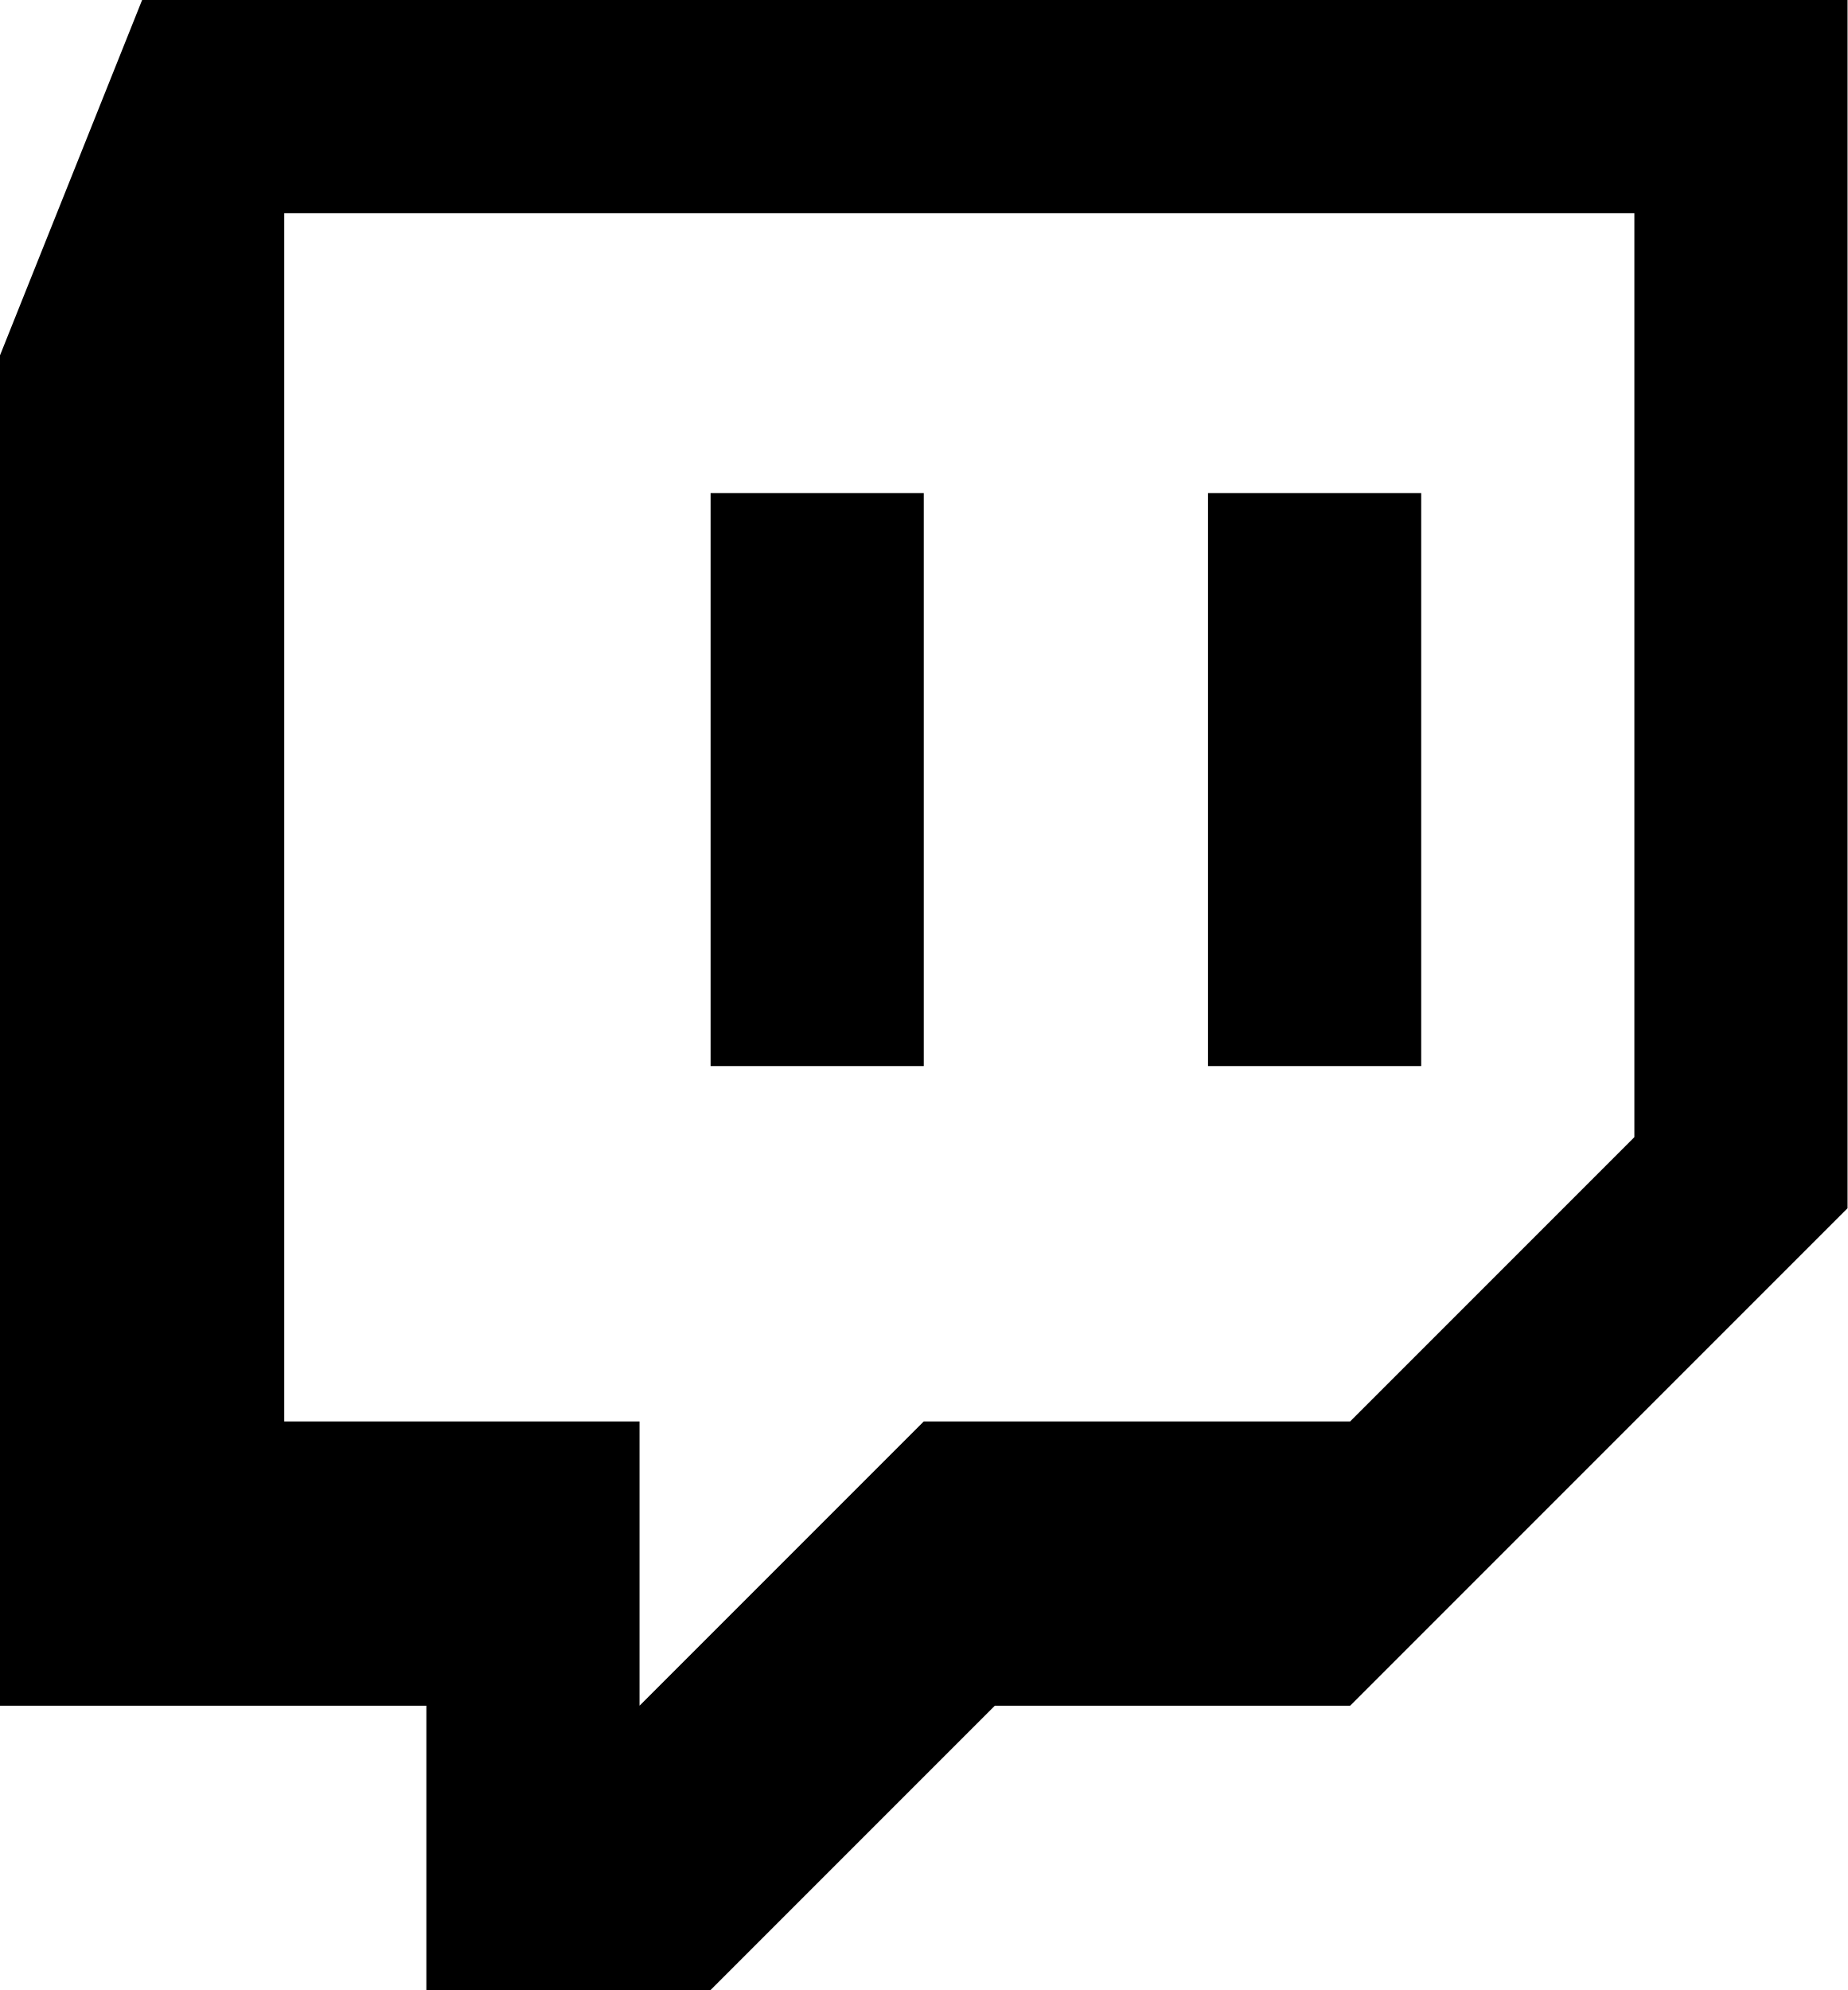
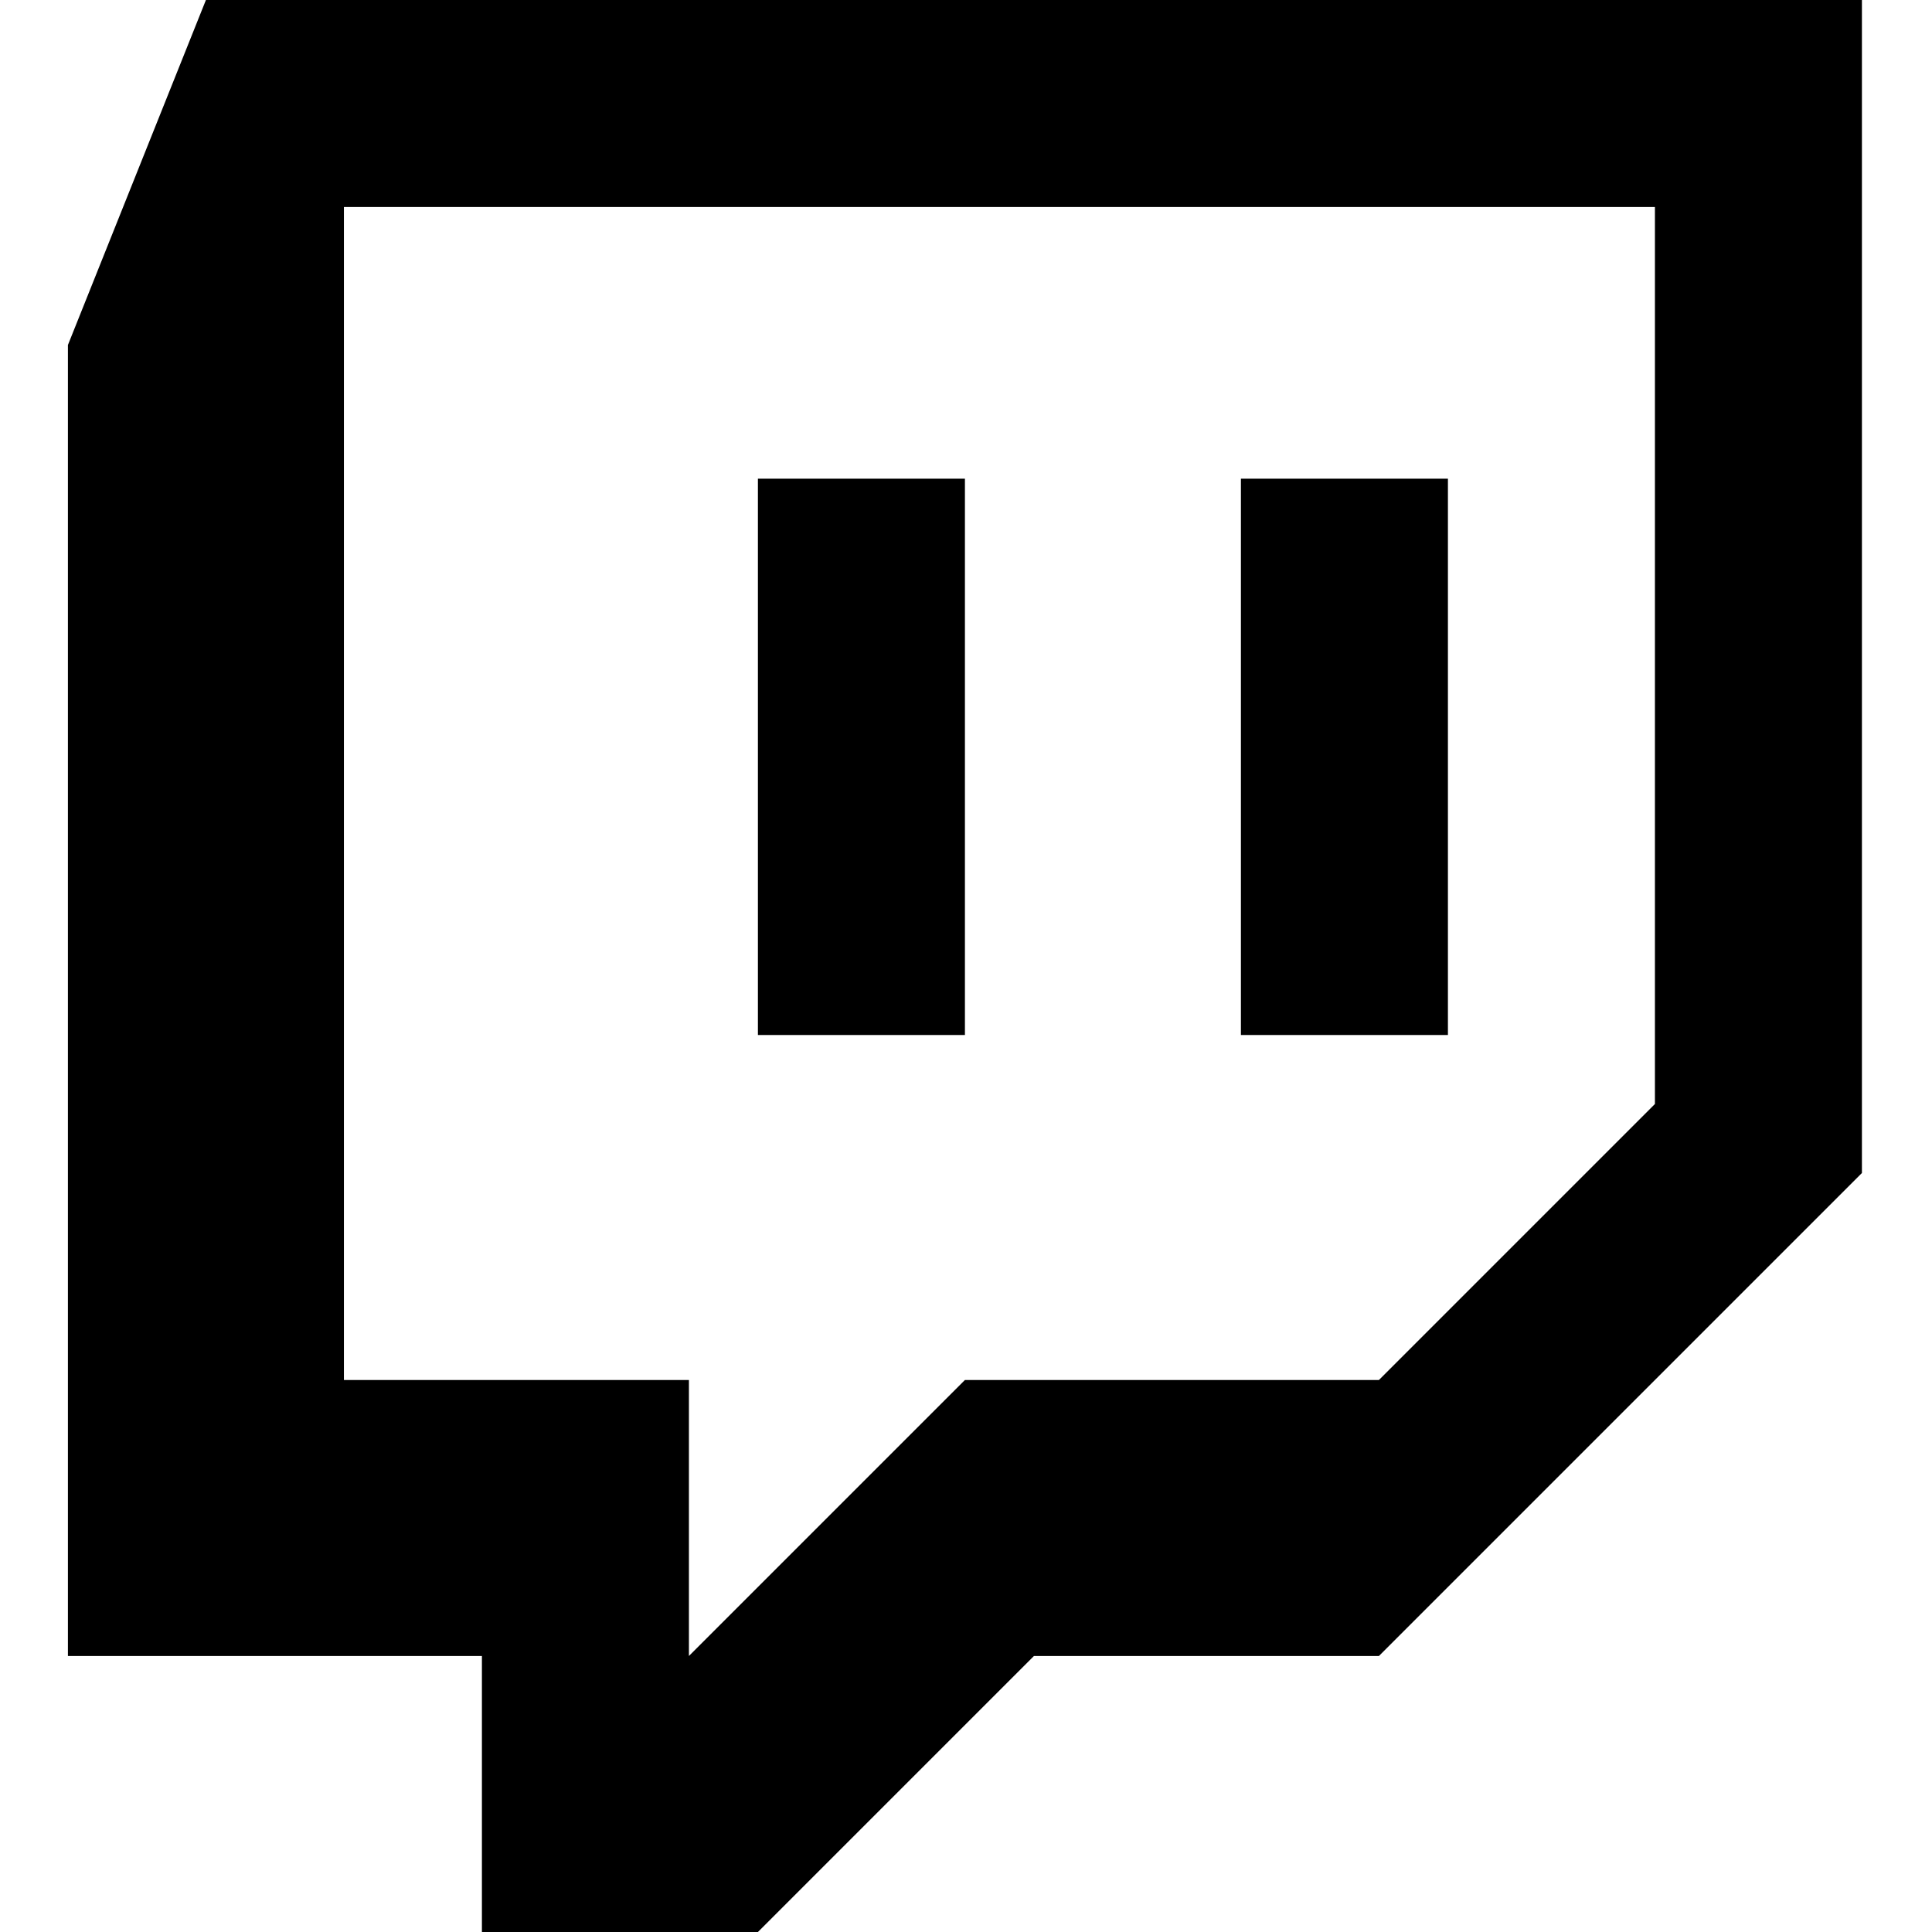
- <svg xmlns="http://www.w3.org/2000/svg" height="448" viewBox="0 0 416 448" width="416">
-   <g>
-     <path d="m32 0-32 80v304h96v64h64l64-64h80l112-112v-272zm336 256-64 64h-96.001l-63.999 64v-64h-80v-272h304z" />
-     <path d="m272 111h48v129h-48zm-112 0h48v129h-48z" />
+ <svg xmlns="http://www.w3.org/2000/svg" height="512" viewBox="0 0 512 512" width="512">
+   <g transform="translate(18)">
+     <path d="m36.571 0-36.571 91.429v347.429h109.714v73.143h73.143l73.143-73.143h91.429l128-128v-310.857zm384 292.571-73.143 73.143h-109.715l-73.142 73.143v-73.143h-91.429v-310.857h347.429z" />
+     <path d="m310.857 126.857h54.857v147.429h-54.857zm-128 0h54.857v147.429h-54.857z" />
  </g>
</svg>
